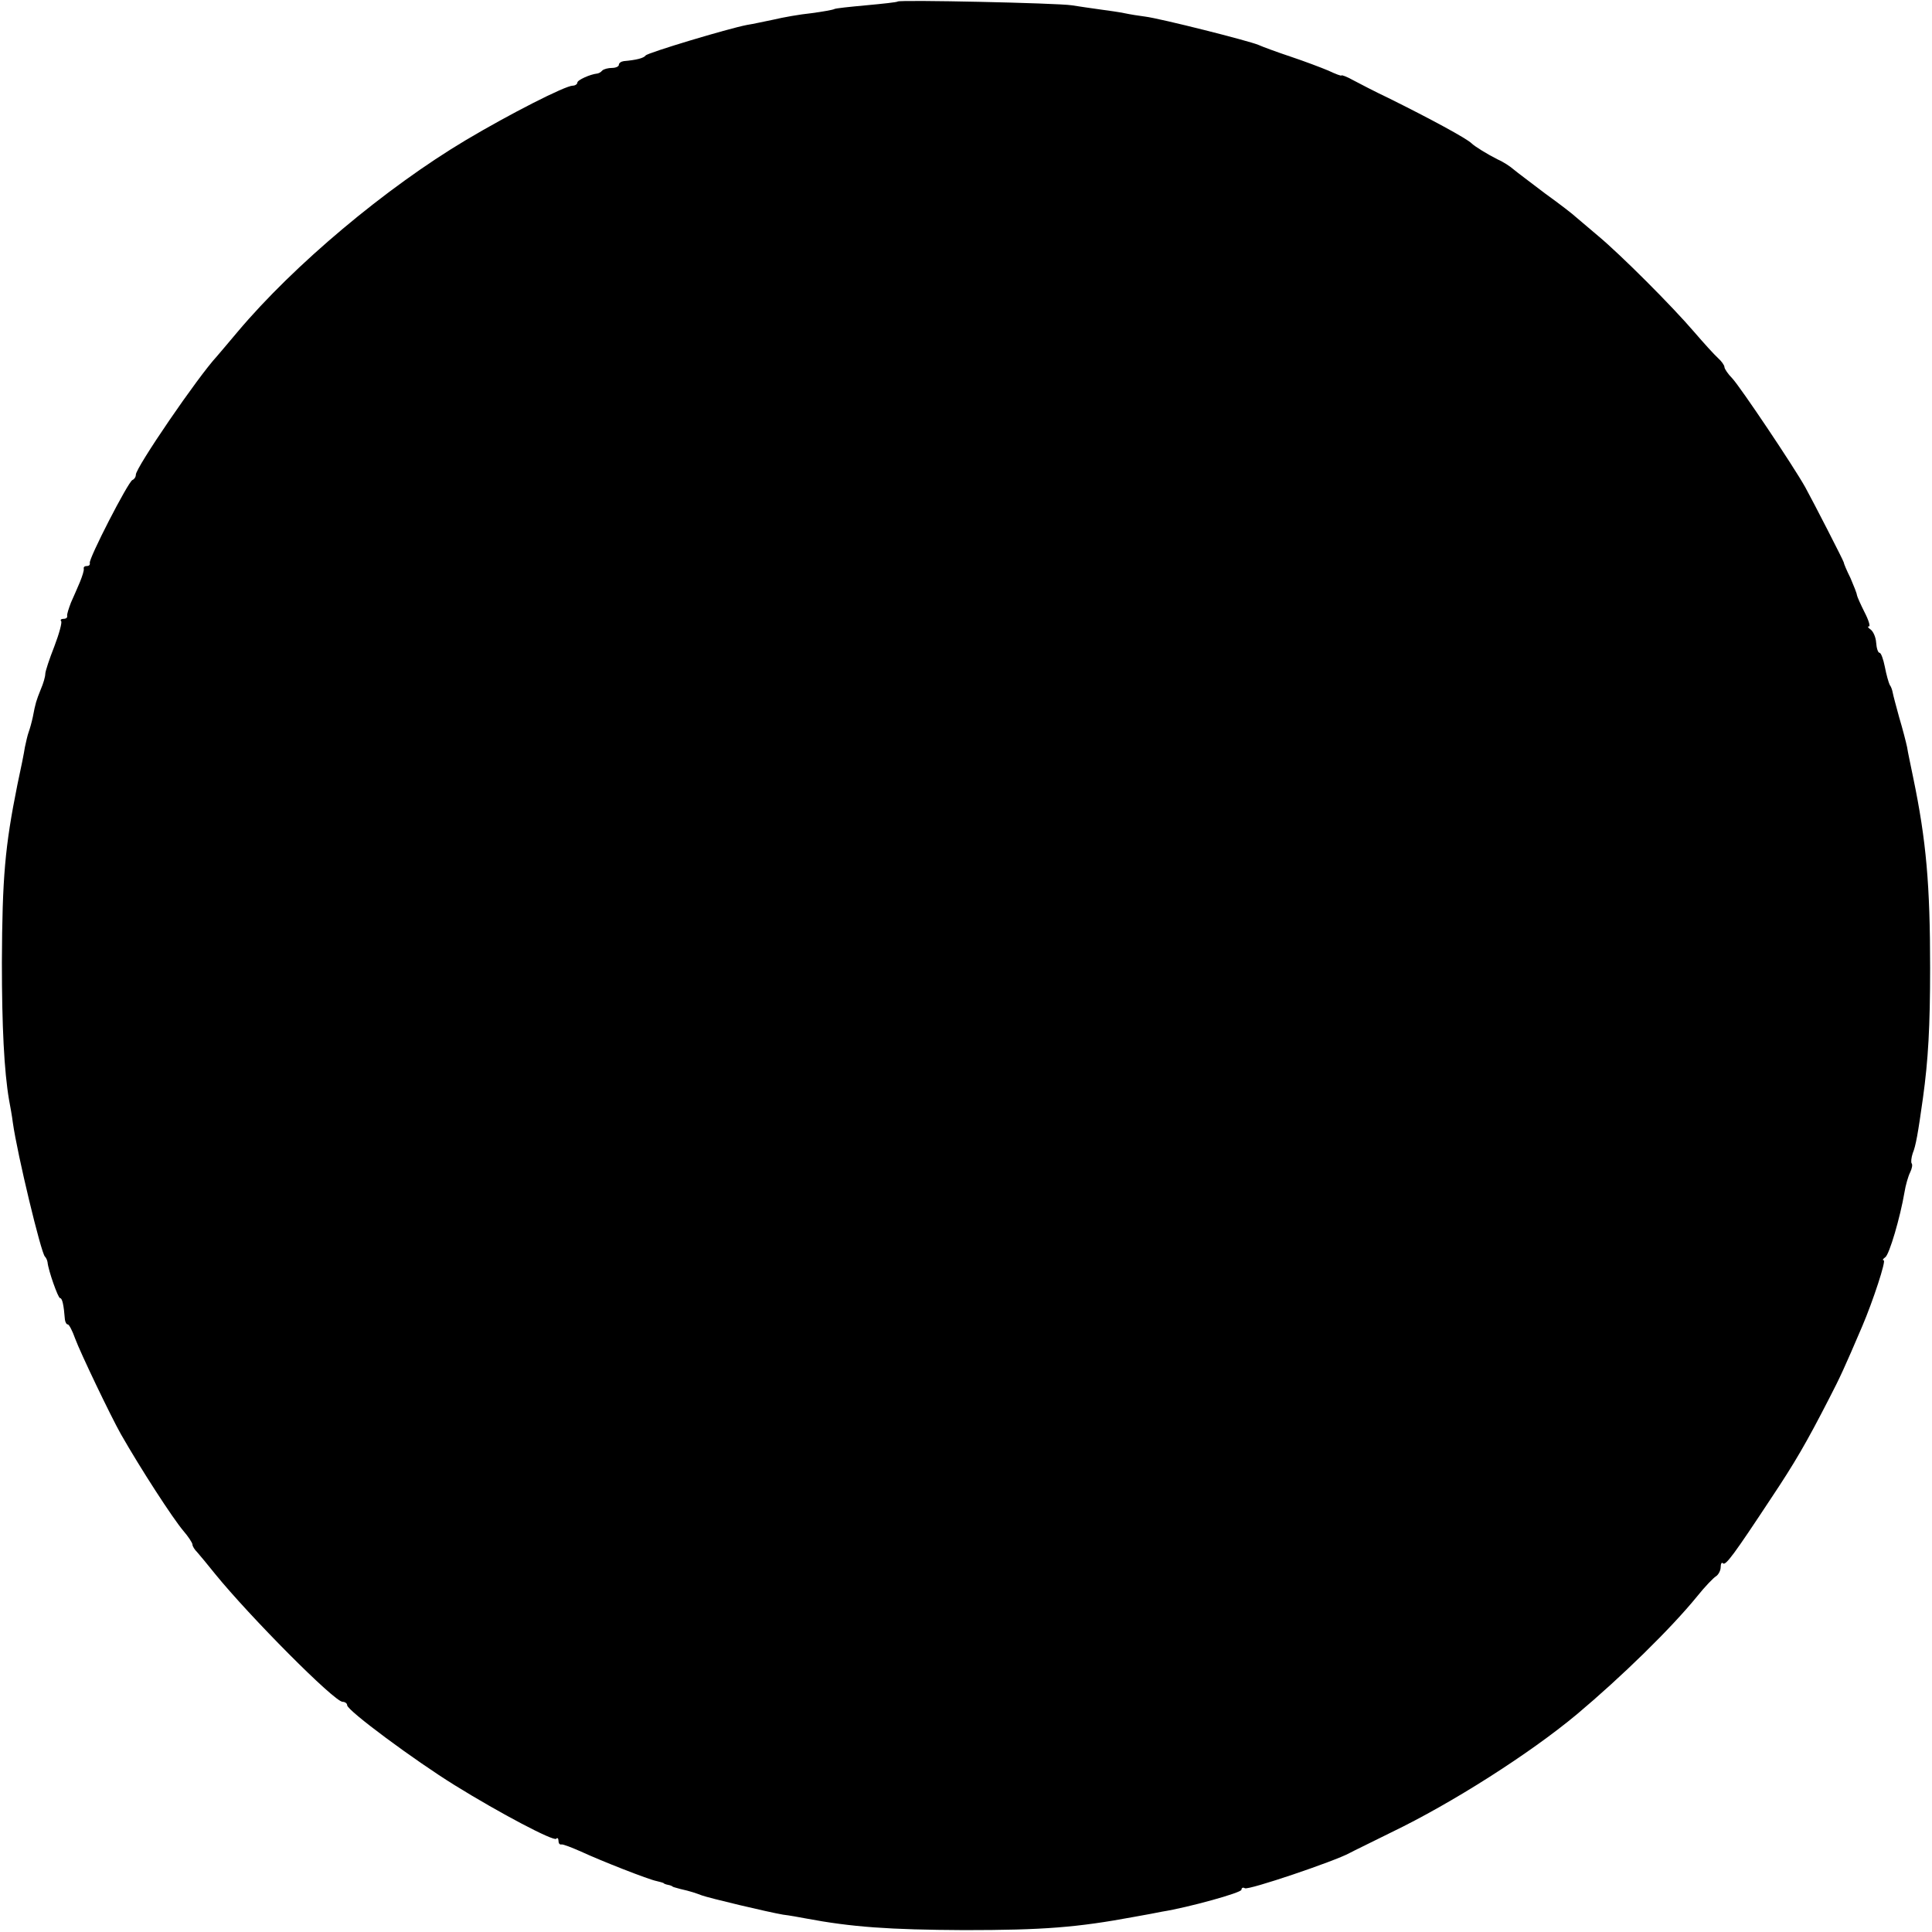
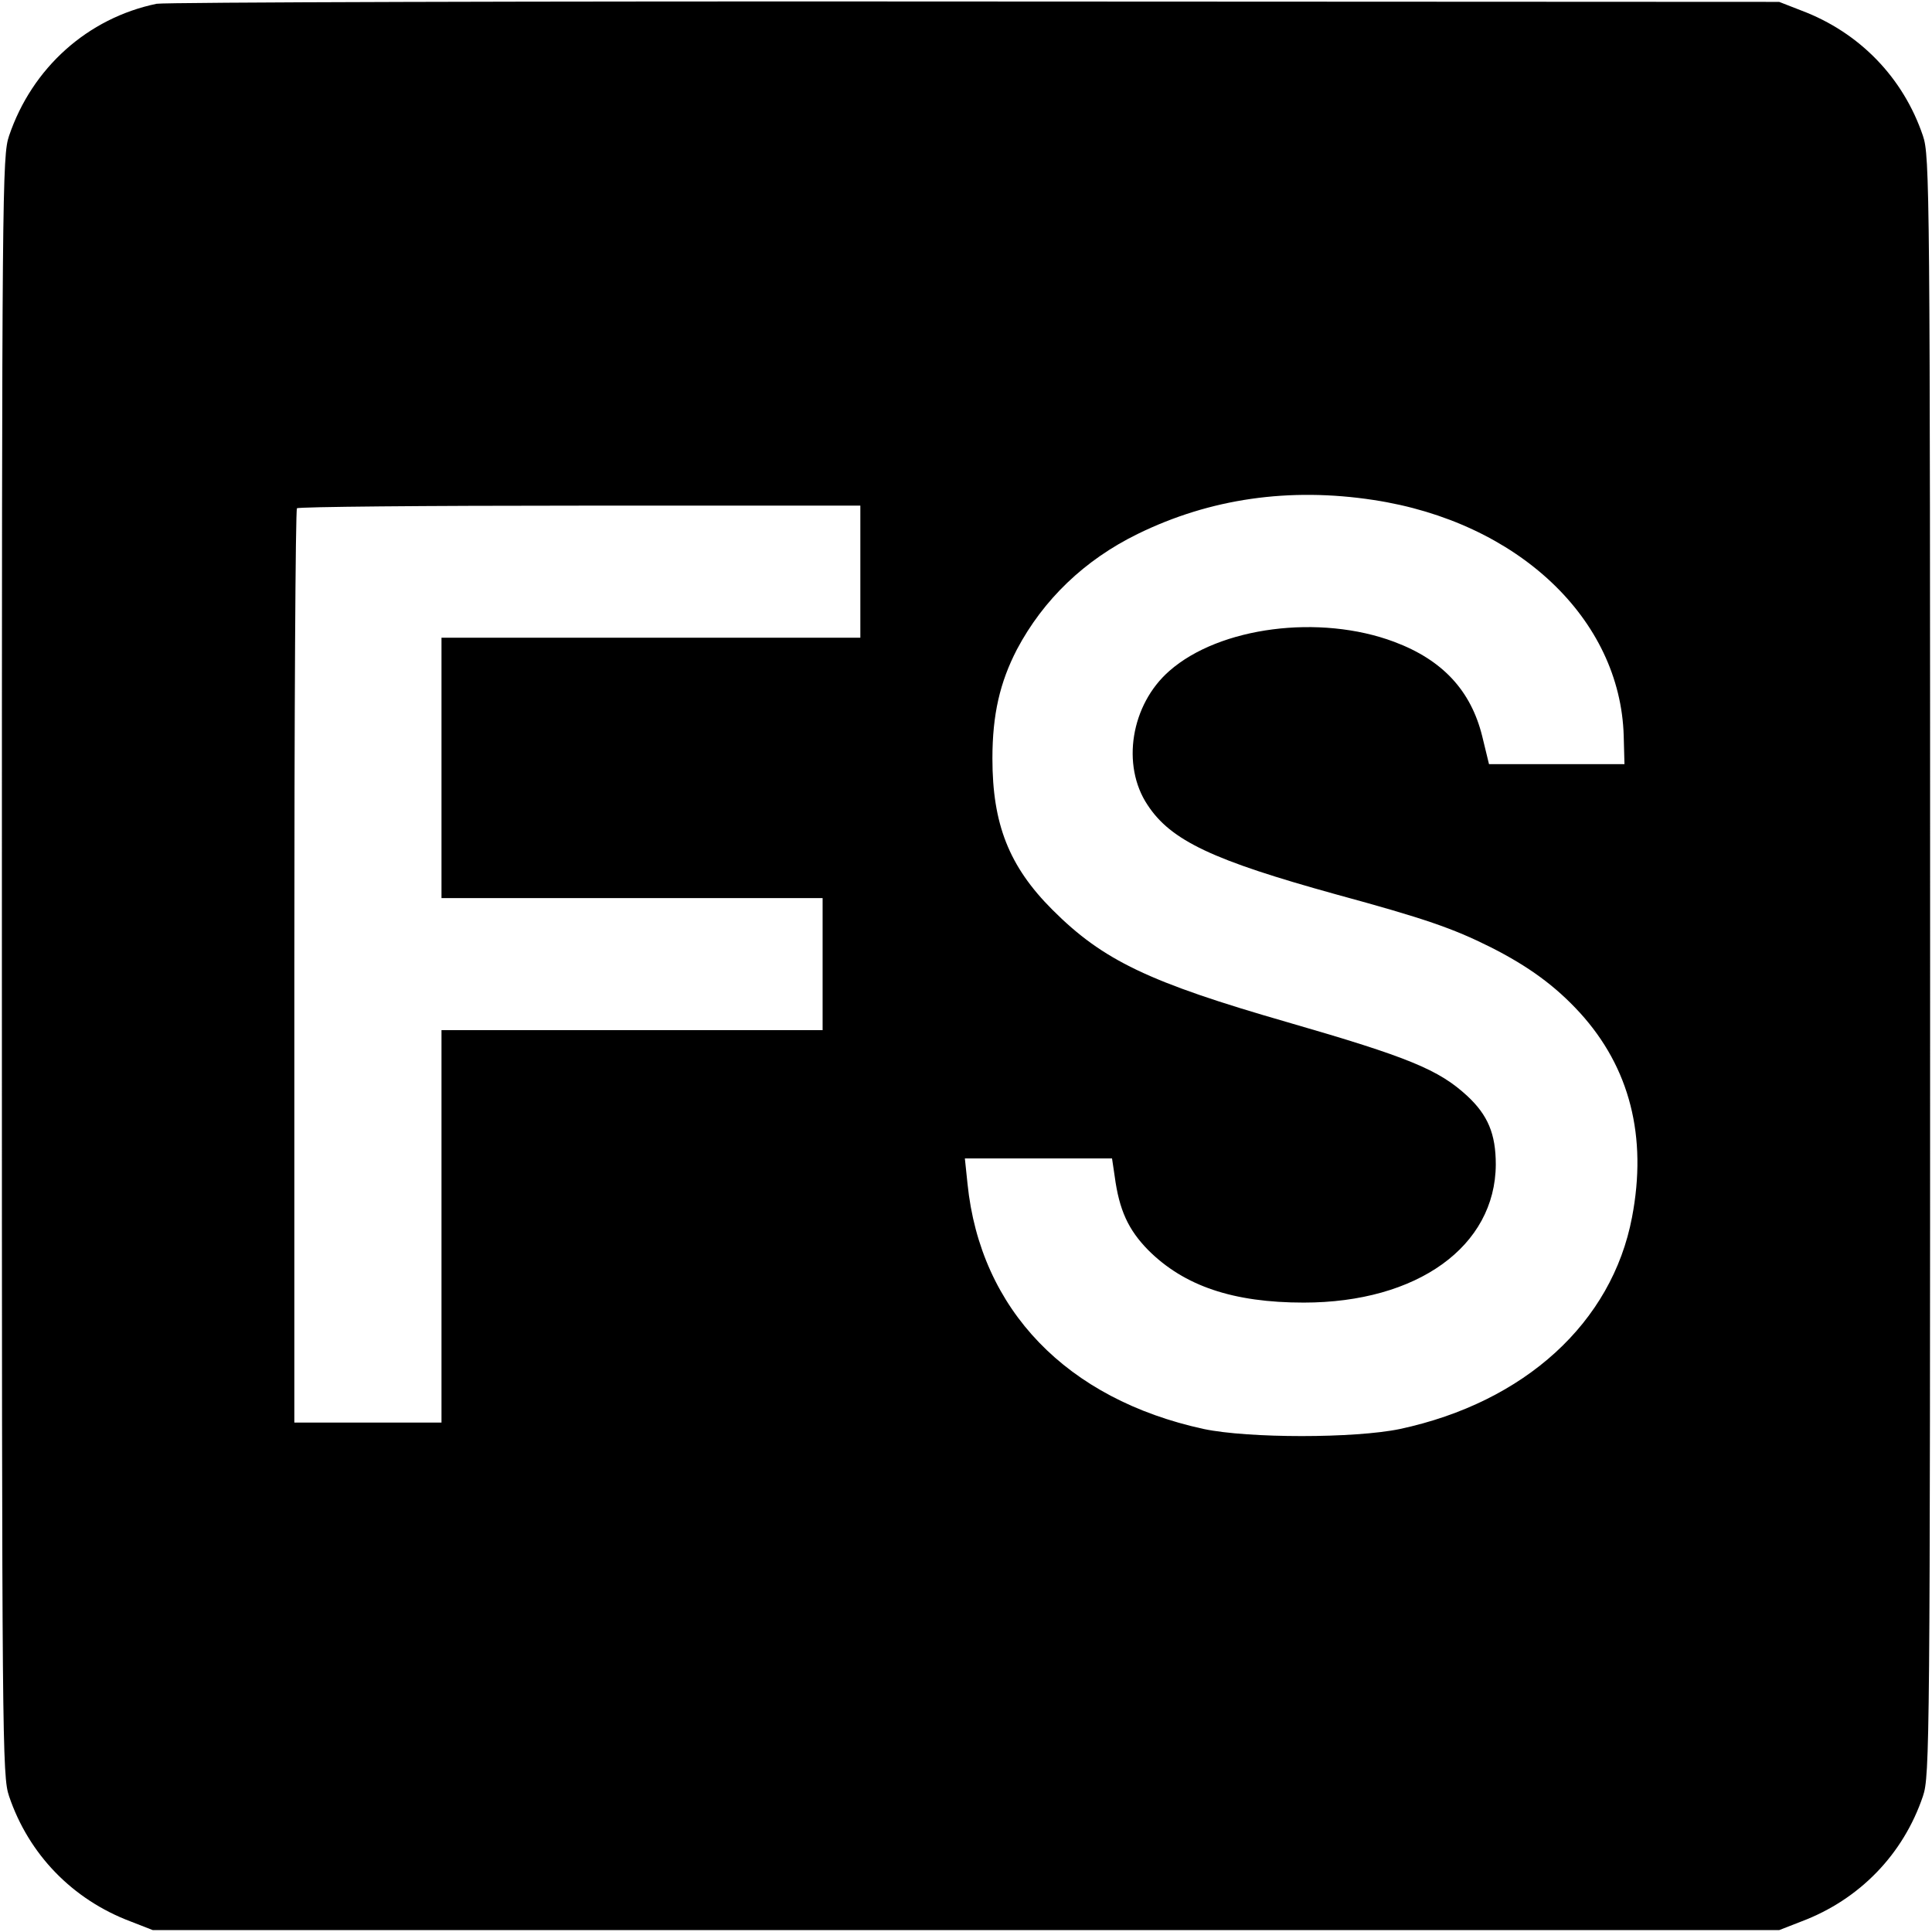
<svg xmlns="http://www.w3.org/2000/svg" version="1.0" width="512pt" height="512pt" viewBox="0 0 512 512" preserveAspectRatio="xMidYMid meet">
  <g transform="translate(0,512) scale(0.1,-0.1)" fill="#000000" stroke="none">
-     <path d="M2379 5116 c-2 -2 -40 -6 -83 -10 -44 -4 -82 -8 -85 -10 -3 -2 -31 -7 -61 -11 -30 -3 -75 -11 -100 -17 -25 -5 -56 -12 -70 -14 -52 -10 -264 -74 -269 -81 -5 -7 -24 -12 -58 -15 -7 -1 -13 -5 -13 -10 0 -4 -8 -8 -18 -8 -10 0 -22 -3 -26 -7 -4 -5 -11 -8 -14 -8 -18 -2 -52 -17 -52 -24 0 -4 -6 -8 -12 -8 -20 0 -167 -75 -283 -144 -213 -127 -456 -331 -605 -508 -25 -30 -50 -59 -55 -65 -51 -55 -215 -295 -215 -314 0 -6 -4 -12 -9 -14 -11 -4 -117 -210 -113 -220 1 -5 -2 -8 -8 -8 -6 0 -9 -3 -8 -7 1 -5 -4 -20 -10 -35 -7 -16 -17 -40 -24 -55 -6 -16 -11 -31 -10 -35 1 -5 -3 -8 -10 -8 -6 0 -9 -3 -6 -6 3 -3 -5 -33 -18 -67 -13 -33 -24 -66 -24 -73 0 -7 -5 -25 -12 -41 -12 -30 -14 -36 -21 -73 -3 -14 -8 -32 -11 -40 -3 -8 -7 -26 -10 -40 -2 -14 -11 -59 -20 -100 -33 -164 -40 -246 -41 -470 0 -170 6 -289 19 -365 3 -16 8 -43 10 -60 12 -85 75 -346 85 -355 3 -3 6 -9 7 -15 2 -22 28 -95 33 -95 6 0 10 -18 13 -57 1 -7 4 -13 8 -13 3 0 12 -17 19 -37 14 -38 94 -205 121 -253 53 -93 138 -224 166 -257 13 -15 24 -32 24 -36 0 -5 6 -14 13 -21 6 -7 28 -33 47 -57 91 -112 316 -339 338 -339 6 0 12 -4 12 -9 0 -14 180 -147 285 -212 121 -75 262 -149 269 -142 3 4 6 1 6 -5 0 -7 3 -11 8 -10 4 1 27 -8 52 -19 54 -25 179 -74 200 -78 8 -2 16 -4 18 -5 1 -2 7 -4 12 -5 6 -1 11 -3 13 -5 1 -1 10 -3 20 -6 27 -6 41 -11 57 -17 19 -7 174 -44 215 -51 17 -2 44 -7 60 -10 122 -23 222 -30 420 -31 210 0 299 7 450 35 28 5 61 11 75 14 69 11 210 50 210 58 0 5 4 7 9 4 9 -6 239 72 277 93 11 6 61 30 111 55 160 77 366 208 492 313 119 100 249 227 319 313 20 25 43 49 50 53 6 4 12 15 12 24 0 9 3 14 6 10 7 -7 29 23 128 173 62 93 93 146 154 265 28 54 40 80 87 190 29 68 64 175 57 175 -4 0 -2 4 4 8 11 7 40 107 51 172 3 19 10 43 15 53 5 10 7 21 4 24 -2 3 -1 15 3 27 8 19 14 53 27 146 14 101 19 189 19 345 0 219 -10 337 -45 505 -6 30 -14 66 -16 80 -3 14 -12 49 -21 79 -8 29 -16 59 -17 65 -1 6 -4 16 -8 21 -3 6 -9 27 -13 48 -4 20 -10 37 -14 37 -4 0 -8 12 -9 27 -1 15 -8 30 -15 35 -6 4 -9 8 -4 8 4 0 -1 17 -12 38 -10 20 -19 40 -20 45 0 4 -8 24 -17 45 -10 20 -18 39 -18 42 -2 7 -80 159 -102 199 -32 57 -171 264 -193 288 -12 12 -21 26 -21 30 0 5 -8 16 -17 24 -10 9 -38 40 -63 69 -59 69 -195 205 -255 255 -26 22 -53 45 -59 50 -6 6 -42 34 -81 62 -38 29 -77 58 -85 65 -8 7 -26 19 -40 25 -28 14 -62 35 -70 43 -13 13 -109 65 -220 120 -36 17 -78 39 -95 48 -16 9 -30 14 -30 12 0 -2 -16 4 -35 13 -19 8 -64 25 -100 37 -36 12 -74 26 -85 31 -26 11 -260 70 -300 75 -16 2 -41 6 -55 9 -14 3 -43 7 -65 10 -22 3 -56 8 -75 11 -39 6 -456 15 -461 10z" />
+     <path d="M415 5110 c-183 -38 -330 -170 -391 -350 -18 -53 -19 -134 -19 -2200 0 -2066 1 -2147 19 -2200 52 -154 168 -274 322 -332 l59 -23 2155 0 2155 0 59 23 c154 58 270 178 322 332 18 53 19 134 19 2200 0 2066 -1 2147 -19 2200 -52 154 -168 274 -322 332 l-59 23 -2130 1 c-1172 1 -2148 -2 -2170 -6z m3225 -1315 c382 -58 654 -315 663 -625 l2 -75 -179 0 -180 0 -18 74 c-30 121 -105 202 -233 250 -197 74 -463 40 -596 -77 -102 -89 -128 -250 -58 -355 62 -95 174 -147 499 -237 235 -64 310 -90 410 -140 101 -51 172 -103 237 -174 132 -145 179 -328 138 -542 -53 -279 -284 -490 -615 -561 -120 -25 -401 -25 -520 0 -363 79 -592 316 -626 650 l-7 67 195 0 195 0 7 -47 c12 -90 36 -142 89 -196 95 -95 225 -139 412 -139 301 0 508 149 509 366 0 81 -21 131 -76 182 -75 69 -154 102 -476 195 -368 106 -489 164 -623 298 -115 115 -159 227 -159 401 0 117 20 202 65 289 70 132 179 237 320 306 192 94 402 124 625 90z m-1360 -190 l0 -175 -555 0 -555 0 0 -345 0 -345 505 0 505 0 0 -175 0 -175 -505 0 -505 0 0 -520 0 -520 -195 0 -195 0 0 1208 c0 665 3 1212 7 1215 3 4 341 7 750 7 l743 0 0 -175z" />
  </g>
</svg>
